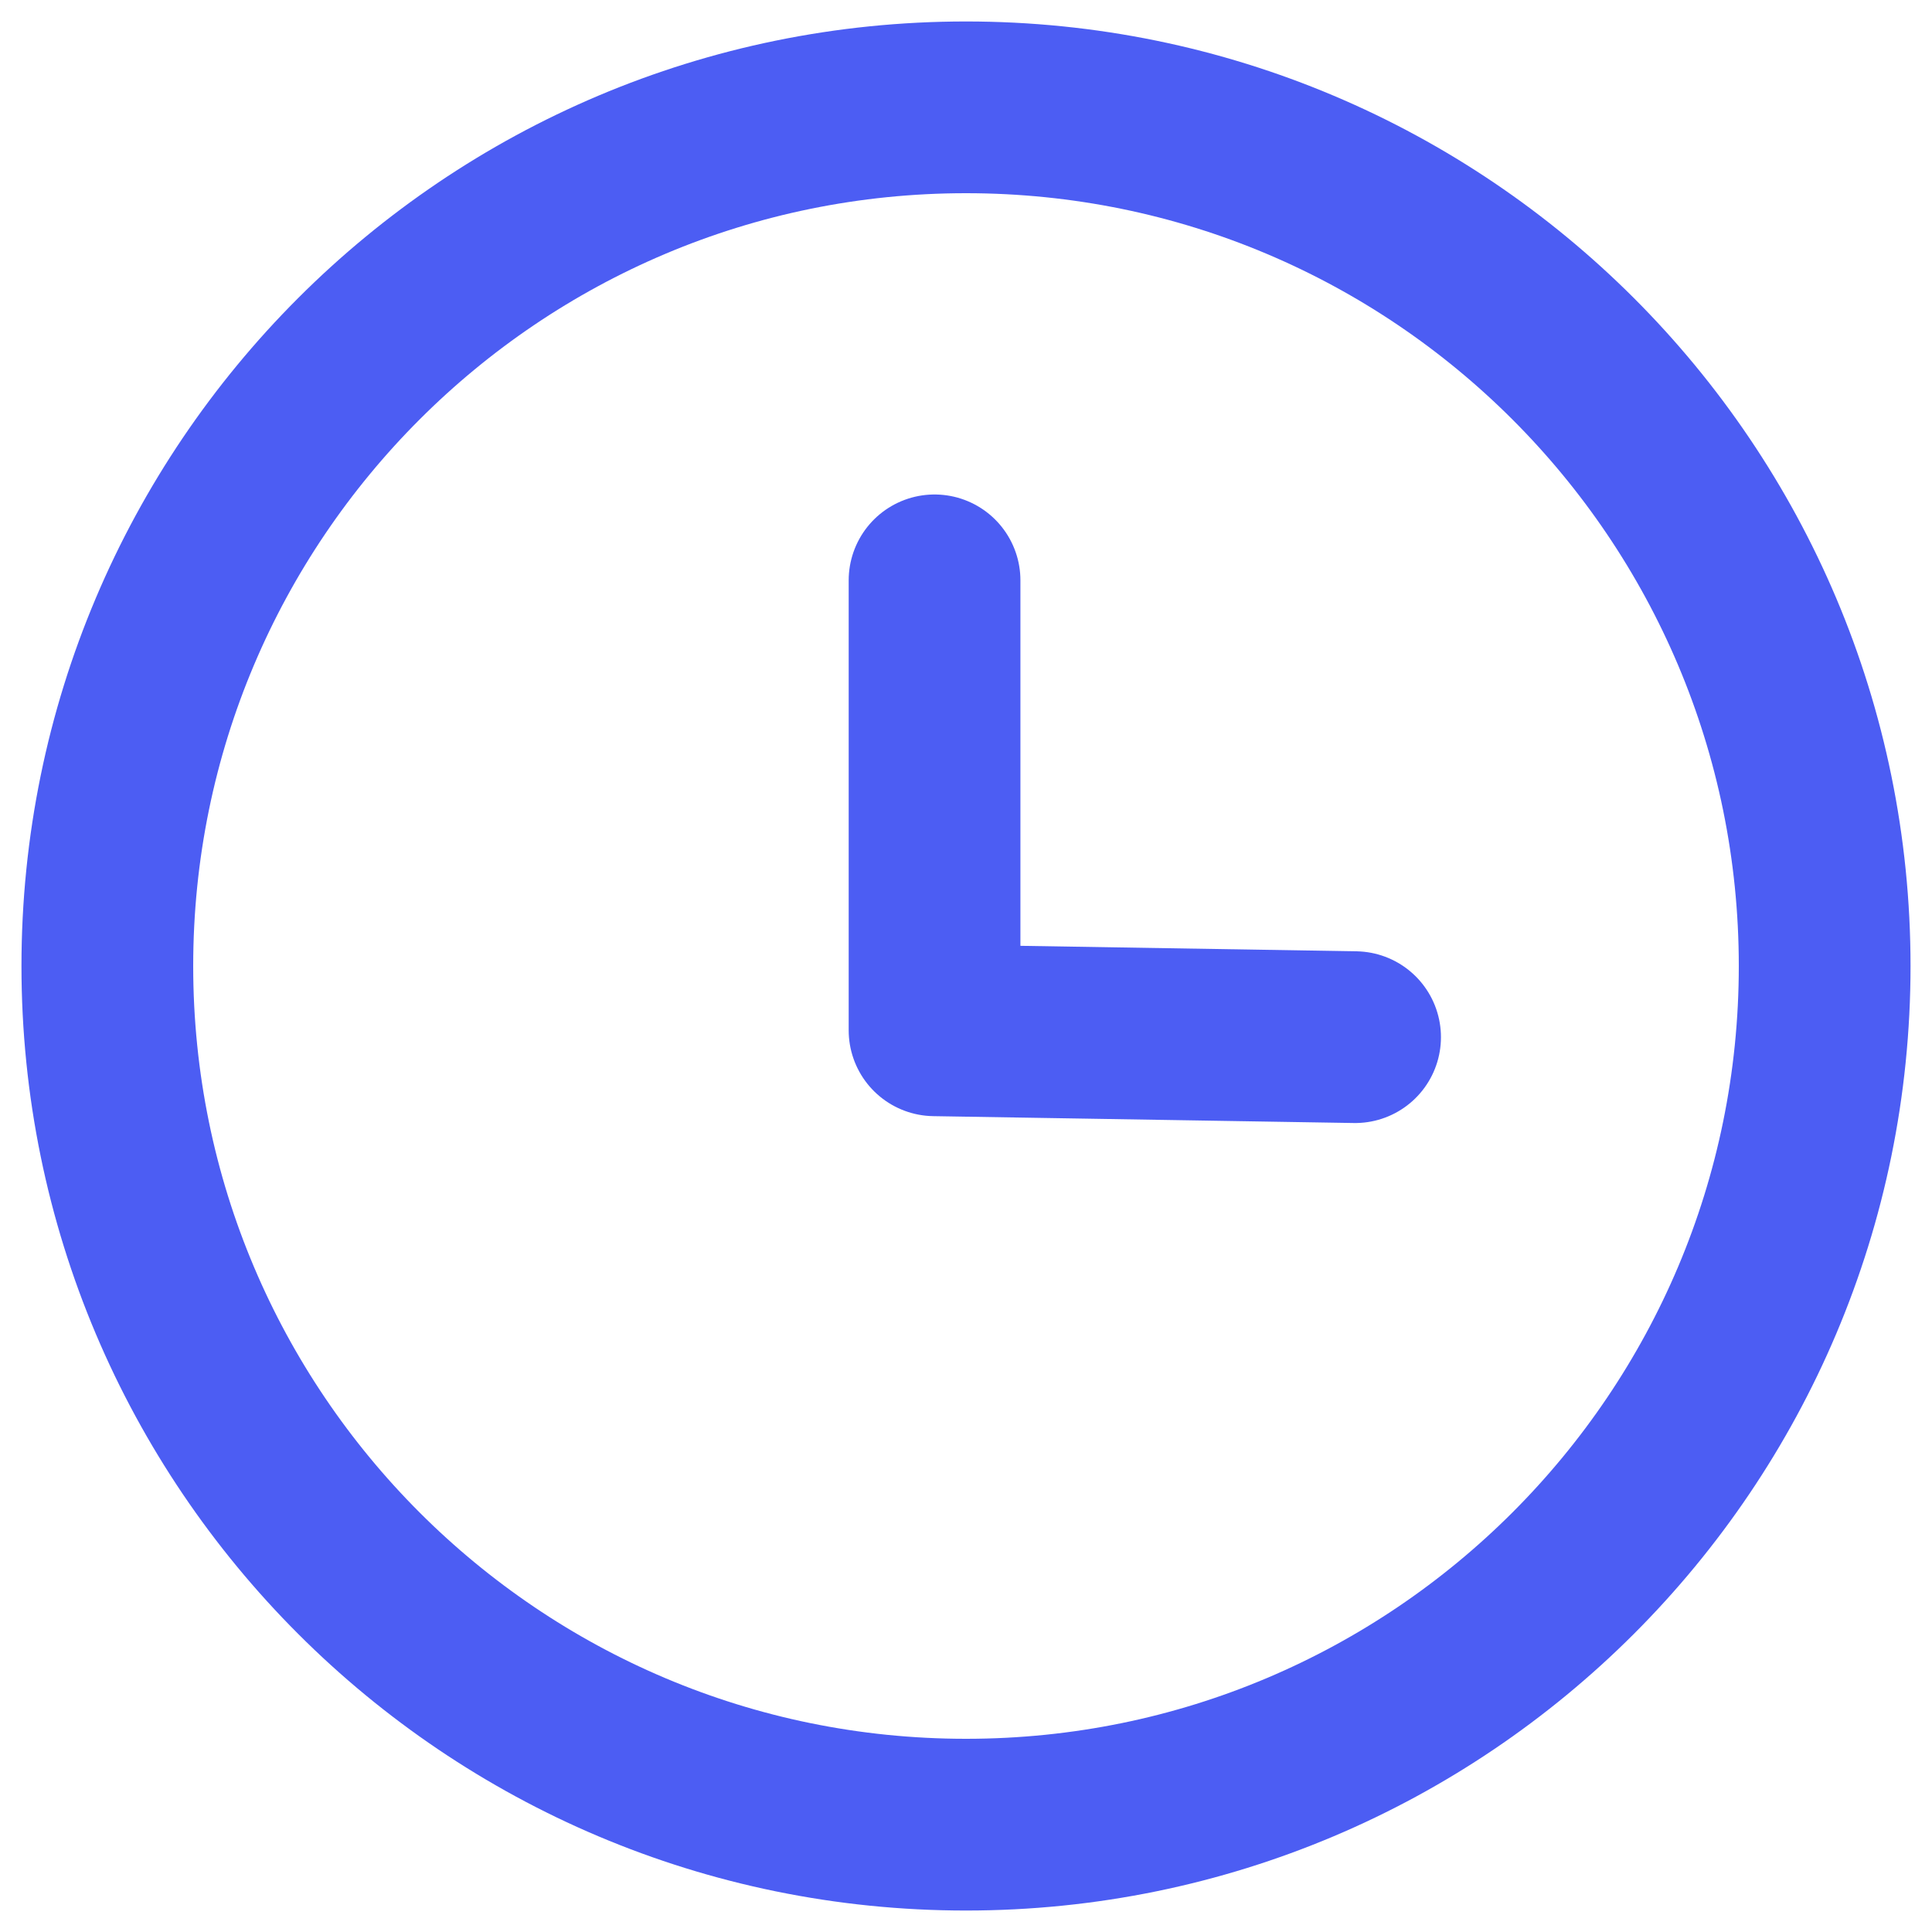
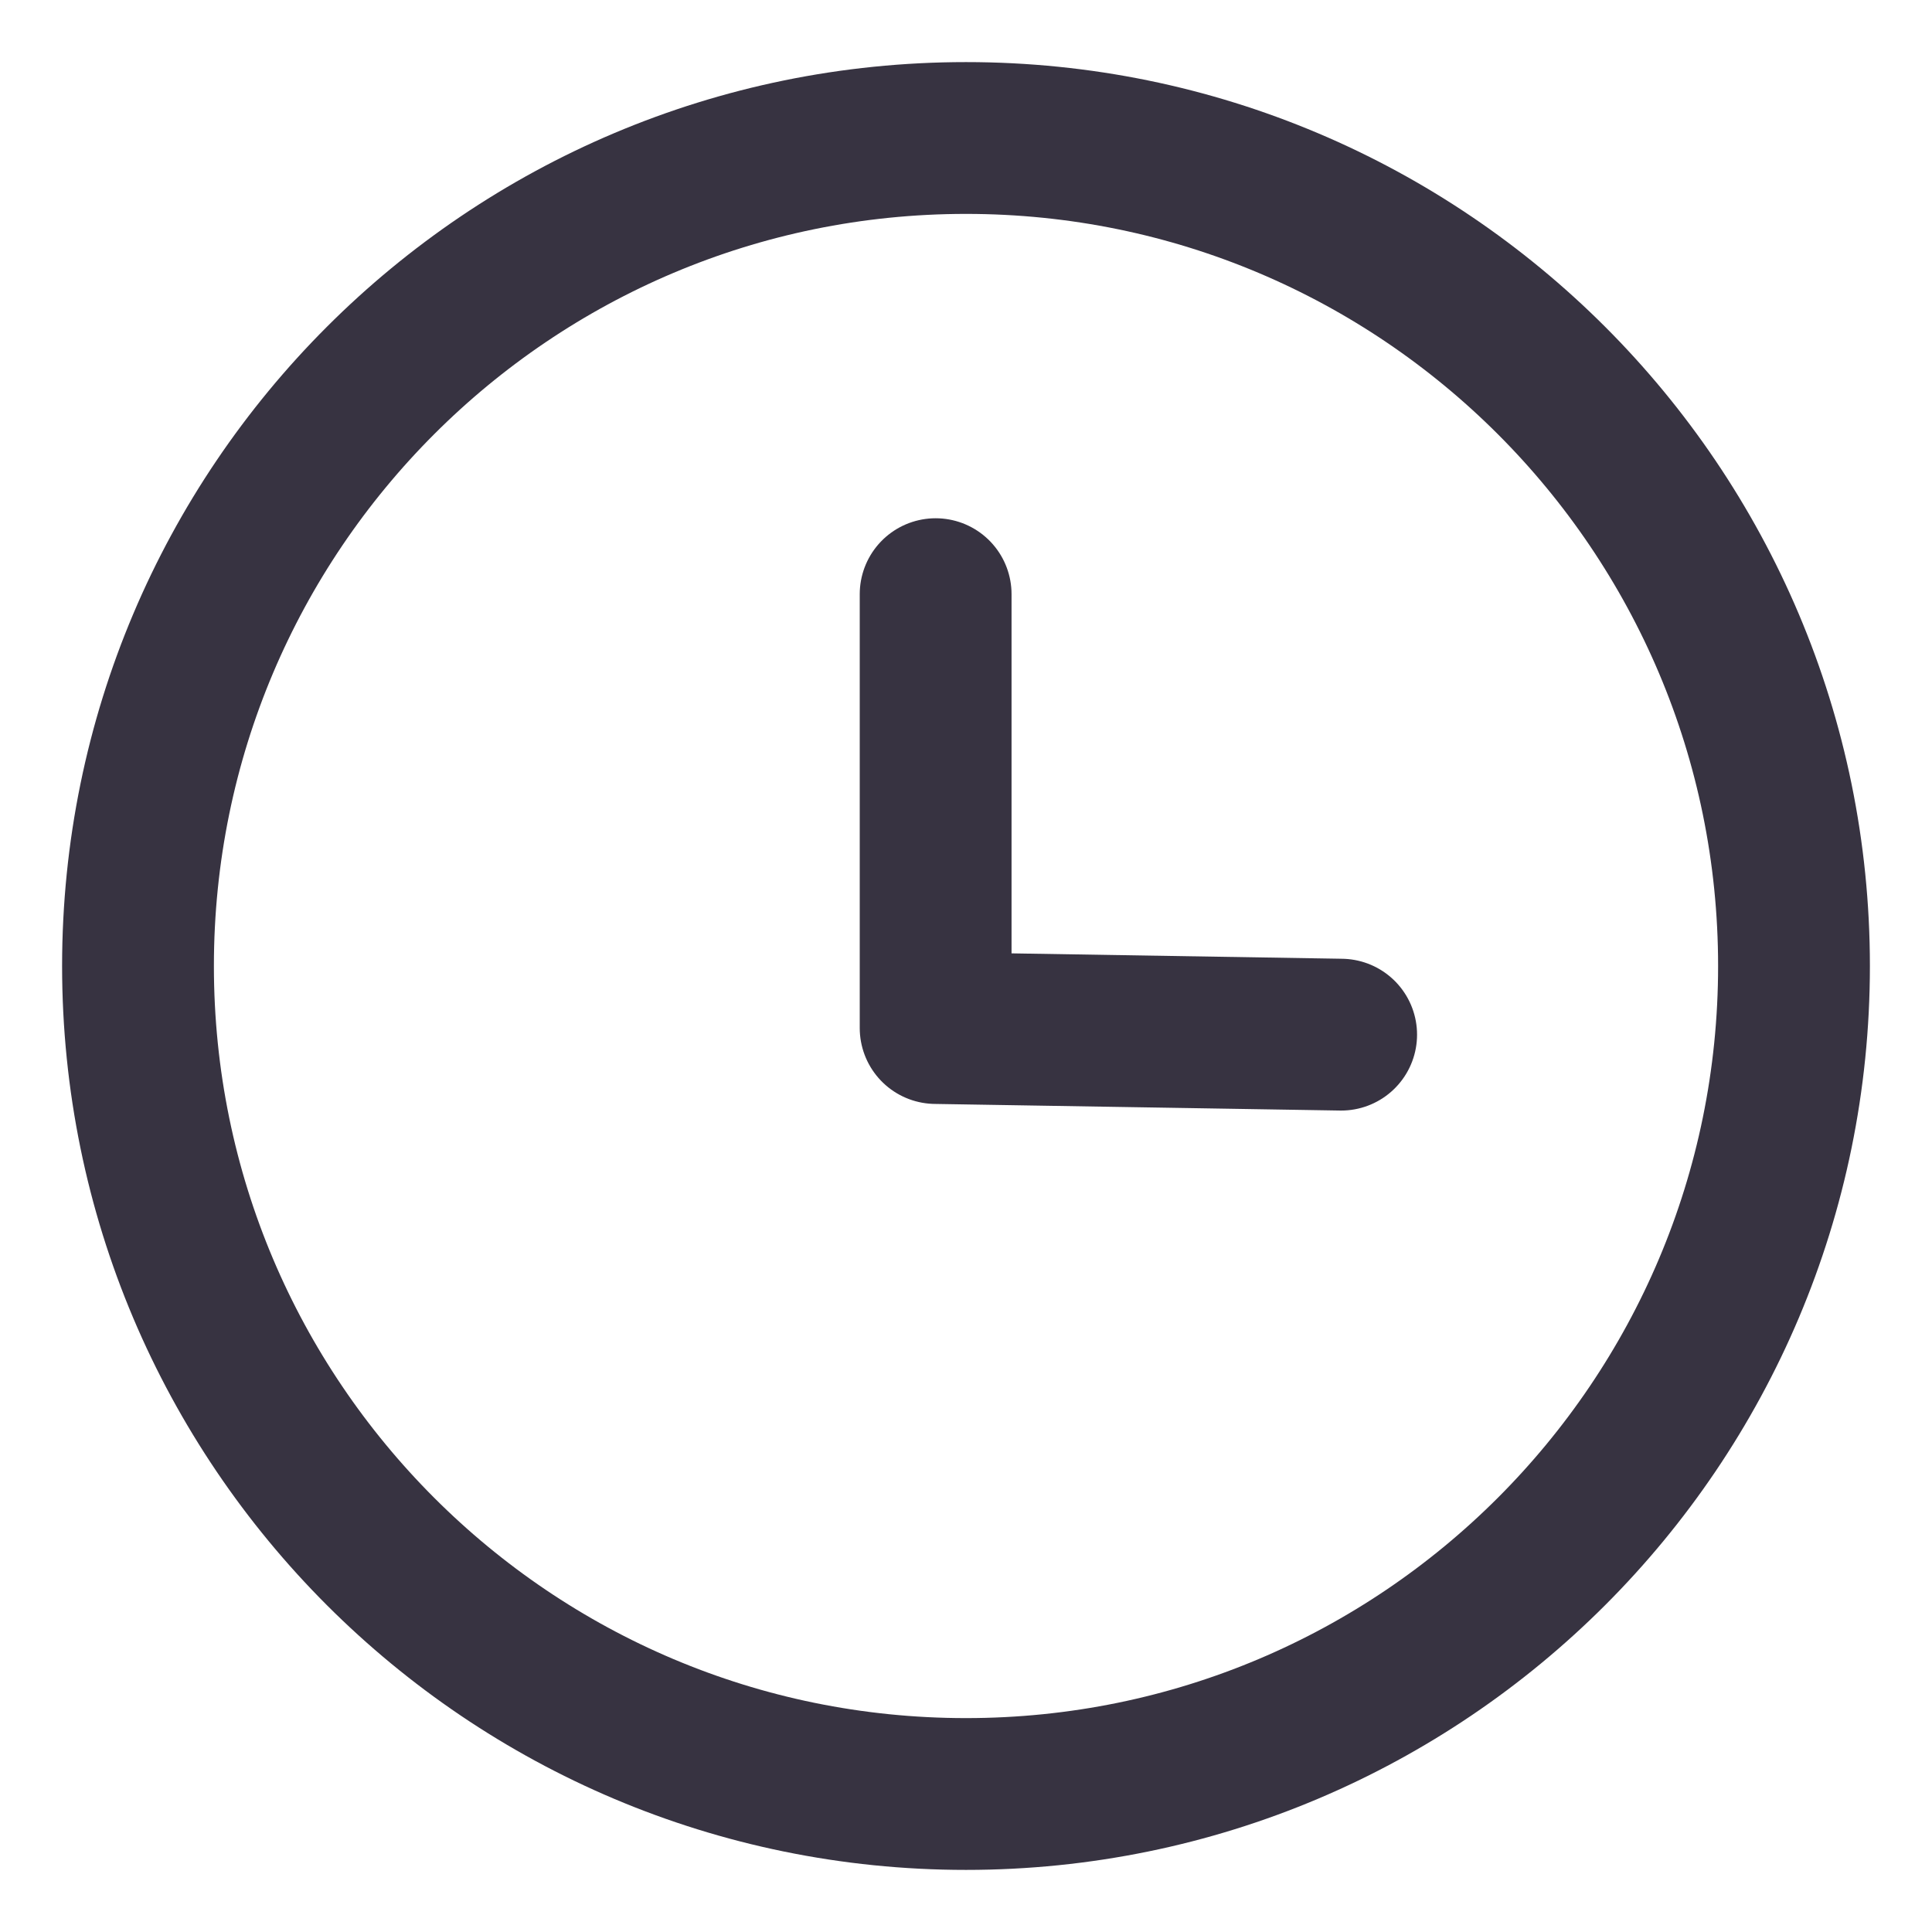
- <svg xmlns="http://www.w3.org/2000/svg" width="18" height="18" viewBox="0 0 18 18" fill="none">
-   <path fill-rule="evenodd" clip-rule="evenodd" d="M17 9C17 13.418 13.419 17 9 17C4.582 17 1 13.418 1 9C1 4.581 4.582 1 9 1C13.419 1 17 4.581 17 9Z" stroke="#4C5DF3" stroke-width="1.6" stroke-linecap="round" stroke-linejoin="round" />
-   <path d="M12.625 9.663L8.707 9.599V5.407" stroke="#4C5DF3" stroke-width="1.6" stroke-linecap="round" stroke-linejoin="round" />
+ <svg xmlns="http://www.w3.org/2000/svg" width="28" height="28" viewBox="0 0 28 28" fill="none">
+   <path fill-rule="evenodd" clip-rule="evenodd" d="M26 14C26 20.627 20.628 26 14 26C7.373 26 2 20.627 2 14C2 7.372 7.373 2 14 2C20.628 2 26 7.372 26 14Z" stroke="#373341" stroke-width="2.2" stroke-linecap="round" stroke-linejoin="round" />
+   <path d="M19.437 14.995L13.56 14.899V8.611" stroke="#373341" stroke-width="2.2" stroke-linecap="round" stroke-linejoin="round" />
</svg>
